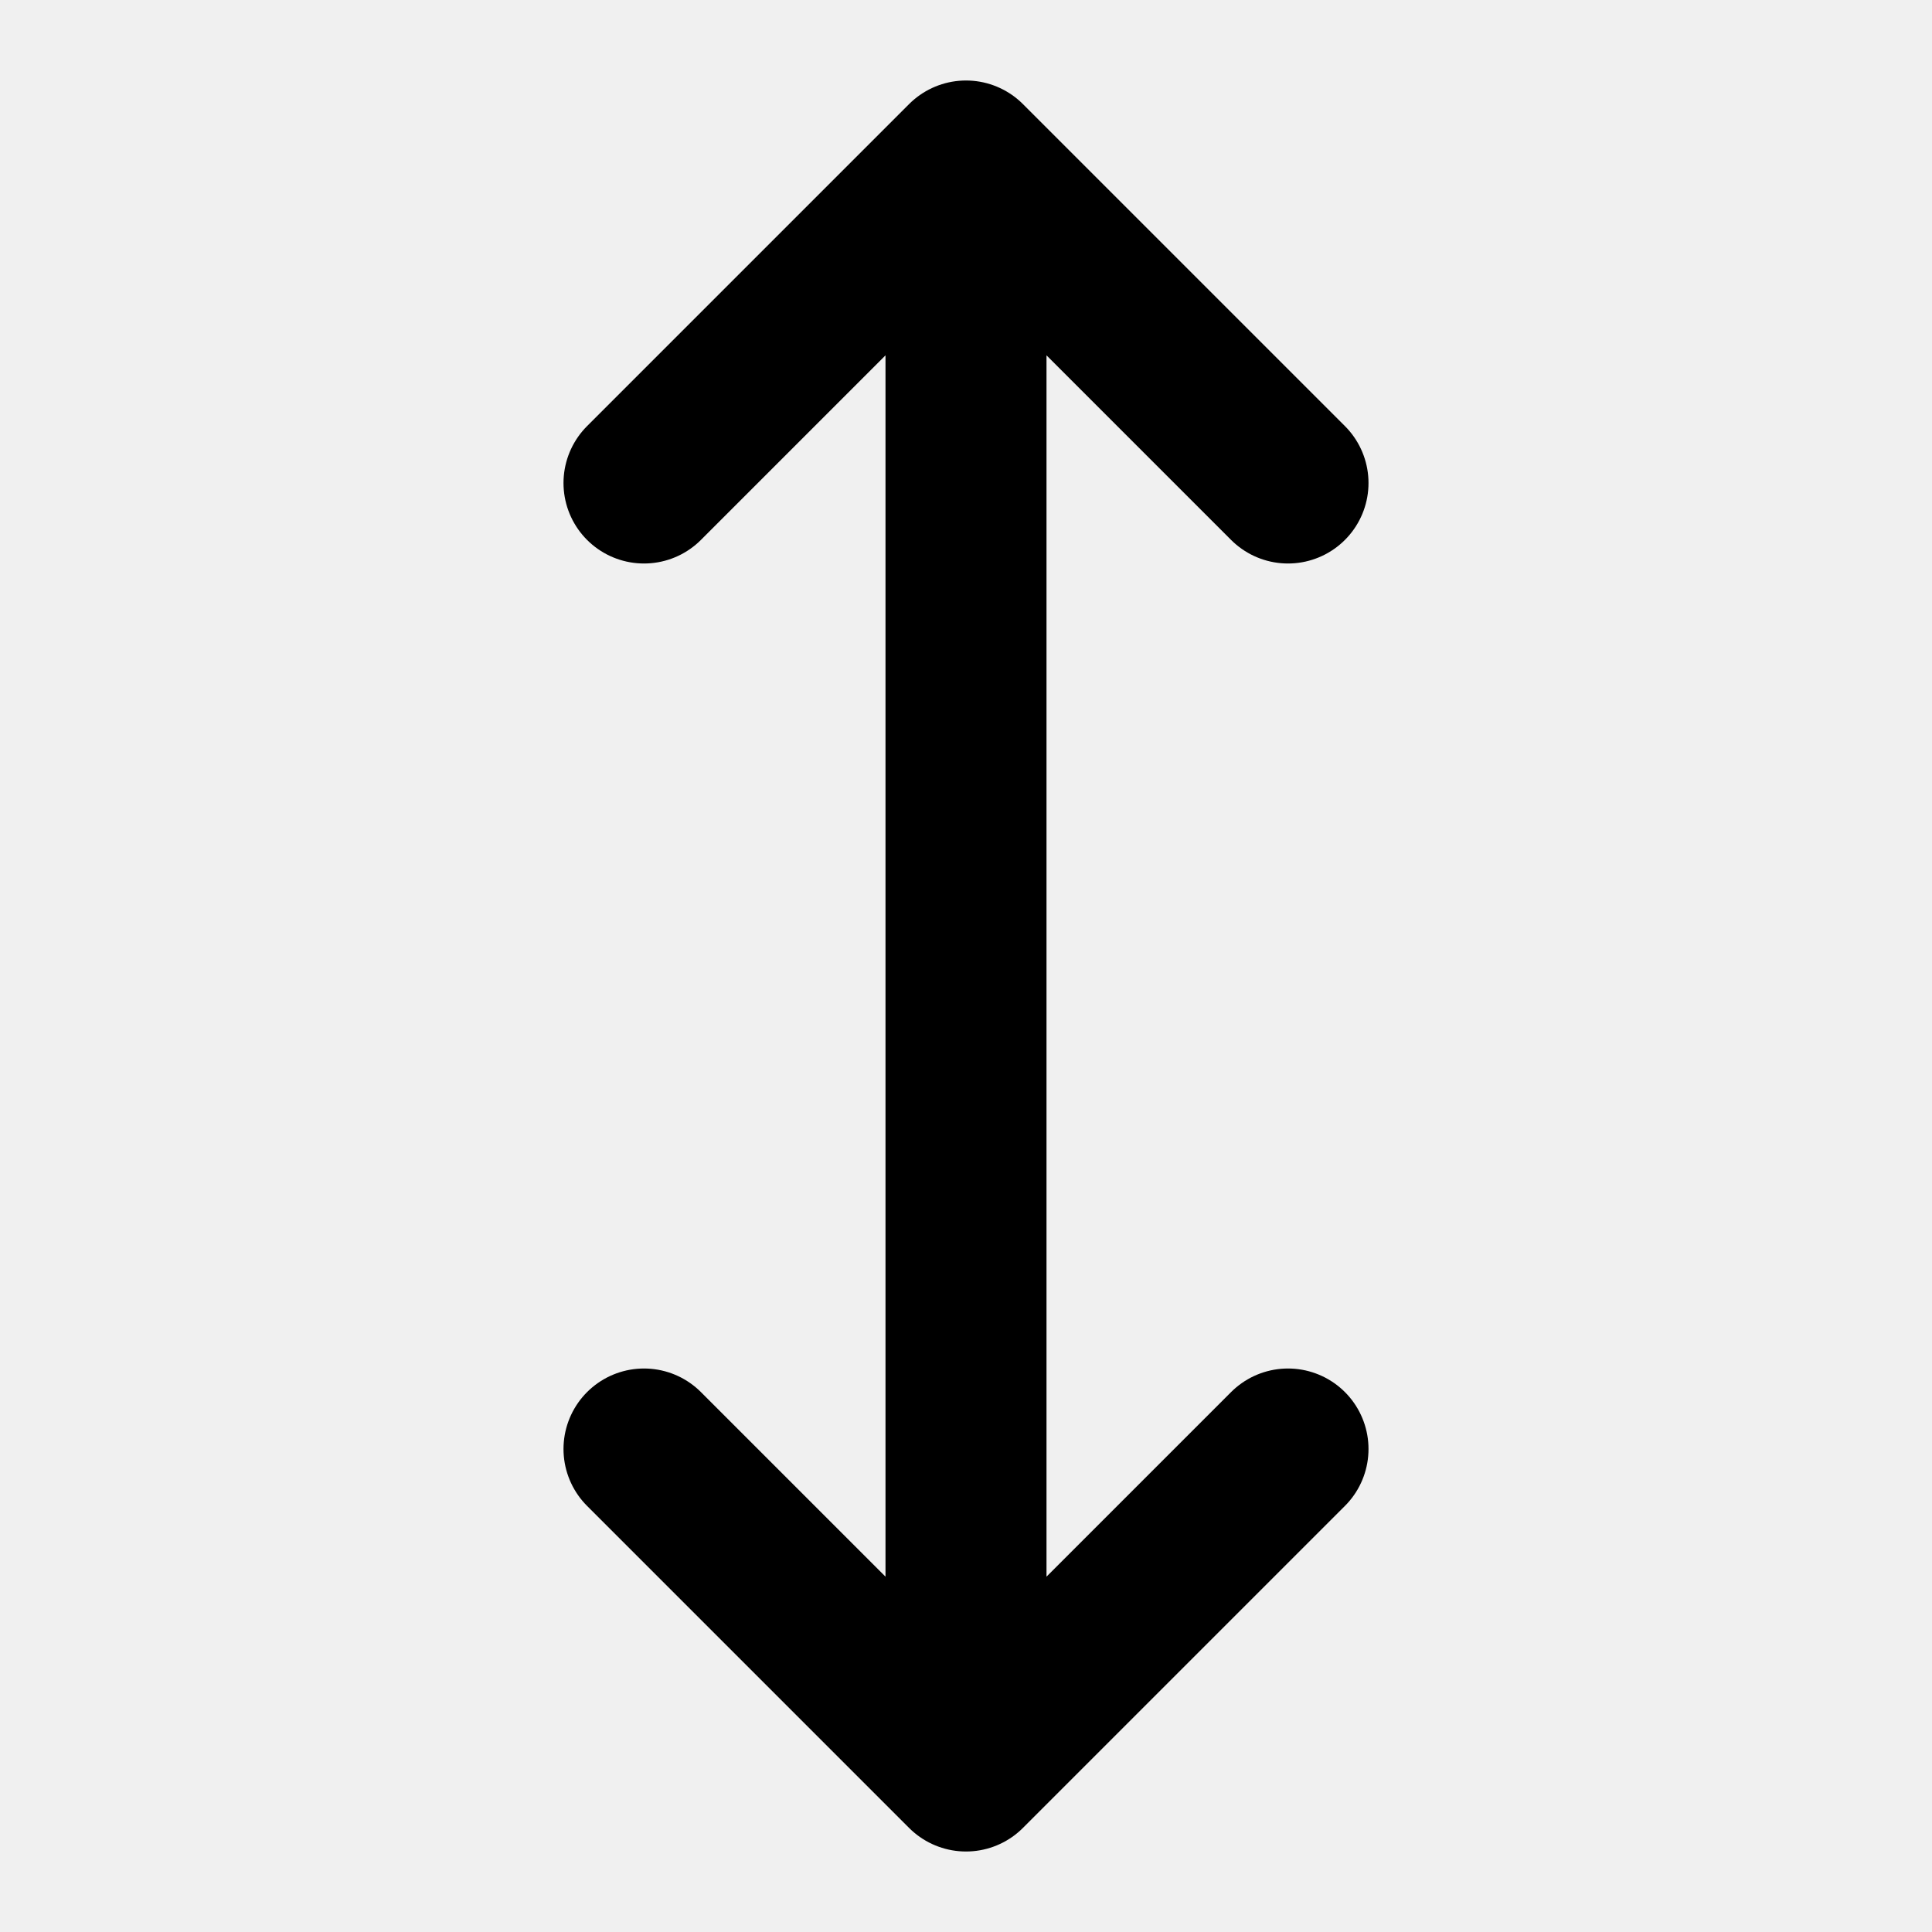
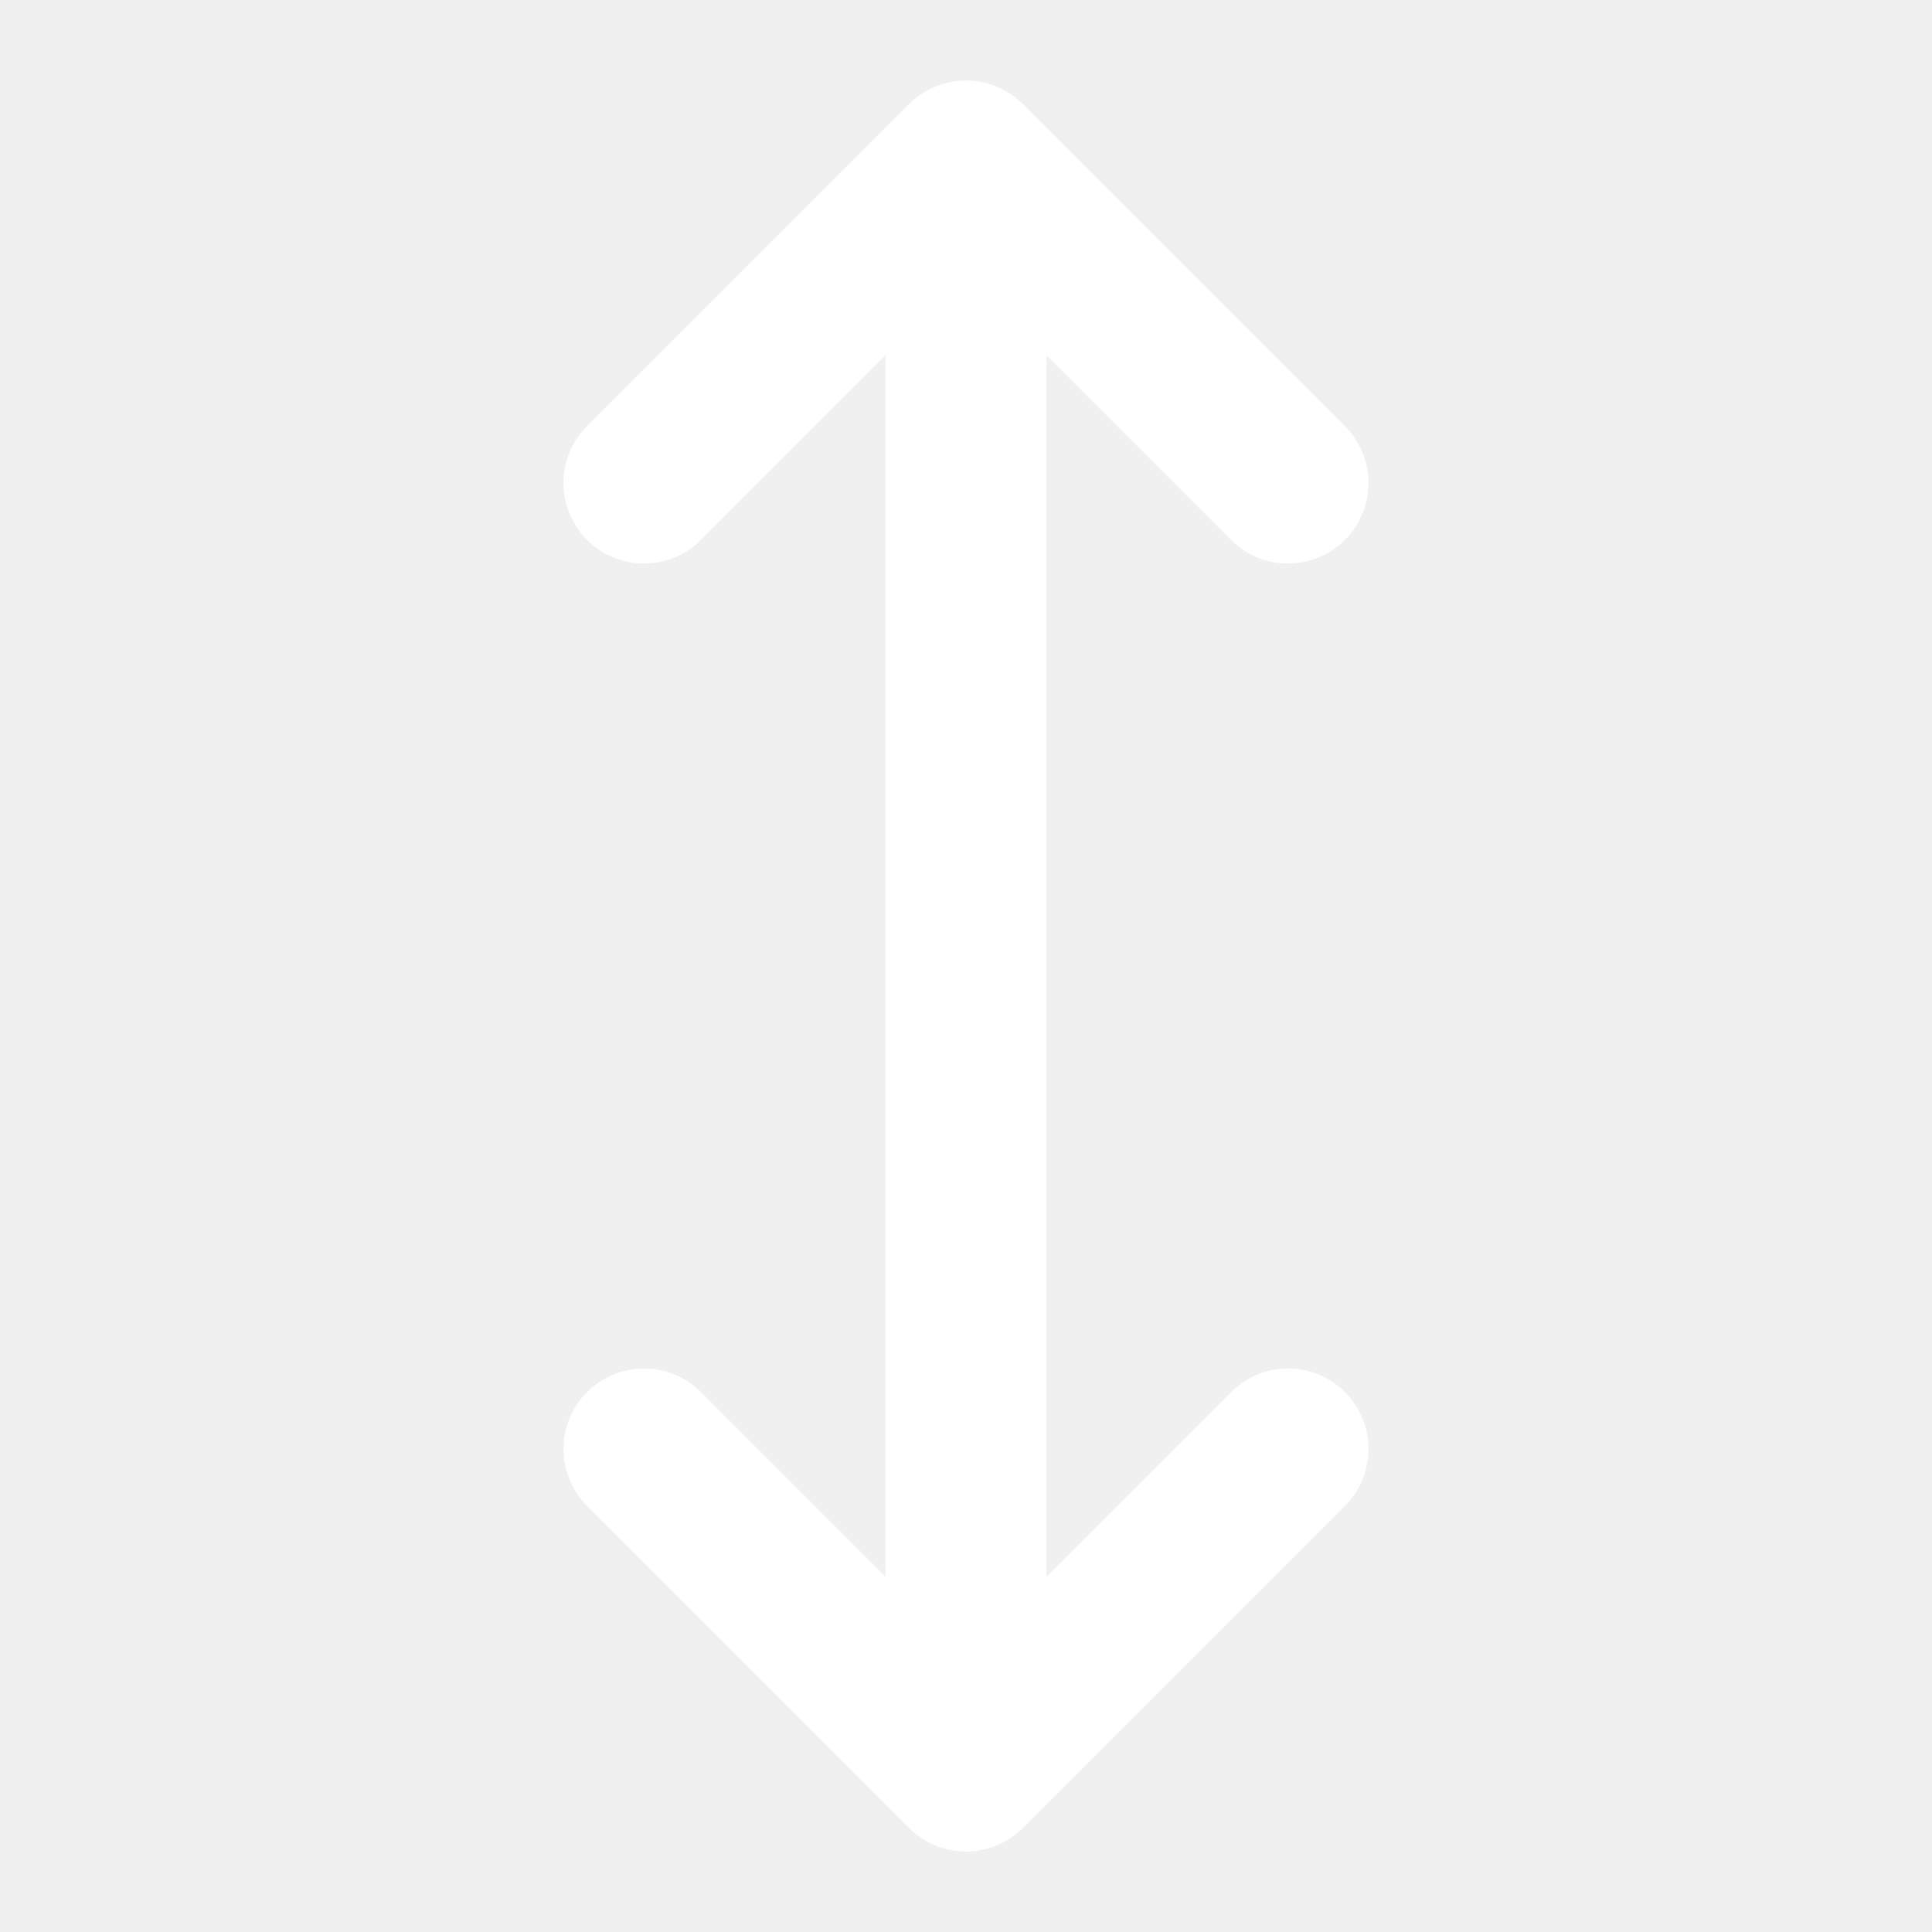
<svg xmlns="http://www.w3.org/2000/svg" width="128" height="128" viewBox="0 0 24 24">
-   <path fill="none" stroke="#000000" stroke-linecap="round" stroke-linejoin="round" stroke-width="2" d="m8 18l4 4l4-4M8 6l4-4l4 4m-4-4v20" />
+   <path fill="none" stroke="#FFFFFF" stroke-linecap="round" stroke-linejoin="round" stroke-width="2" d="m8 18l4 4l4-4M8 6l4-4l4 4m-4-4v20" />
</svg>
